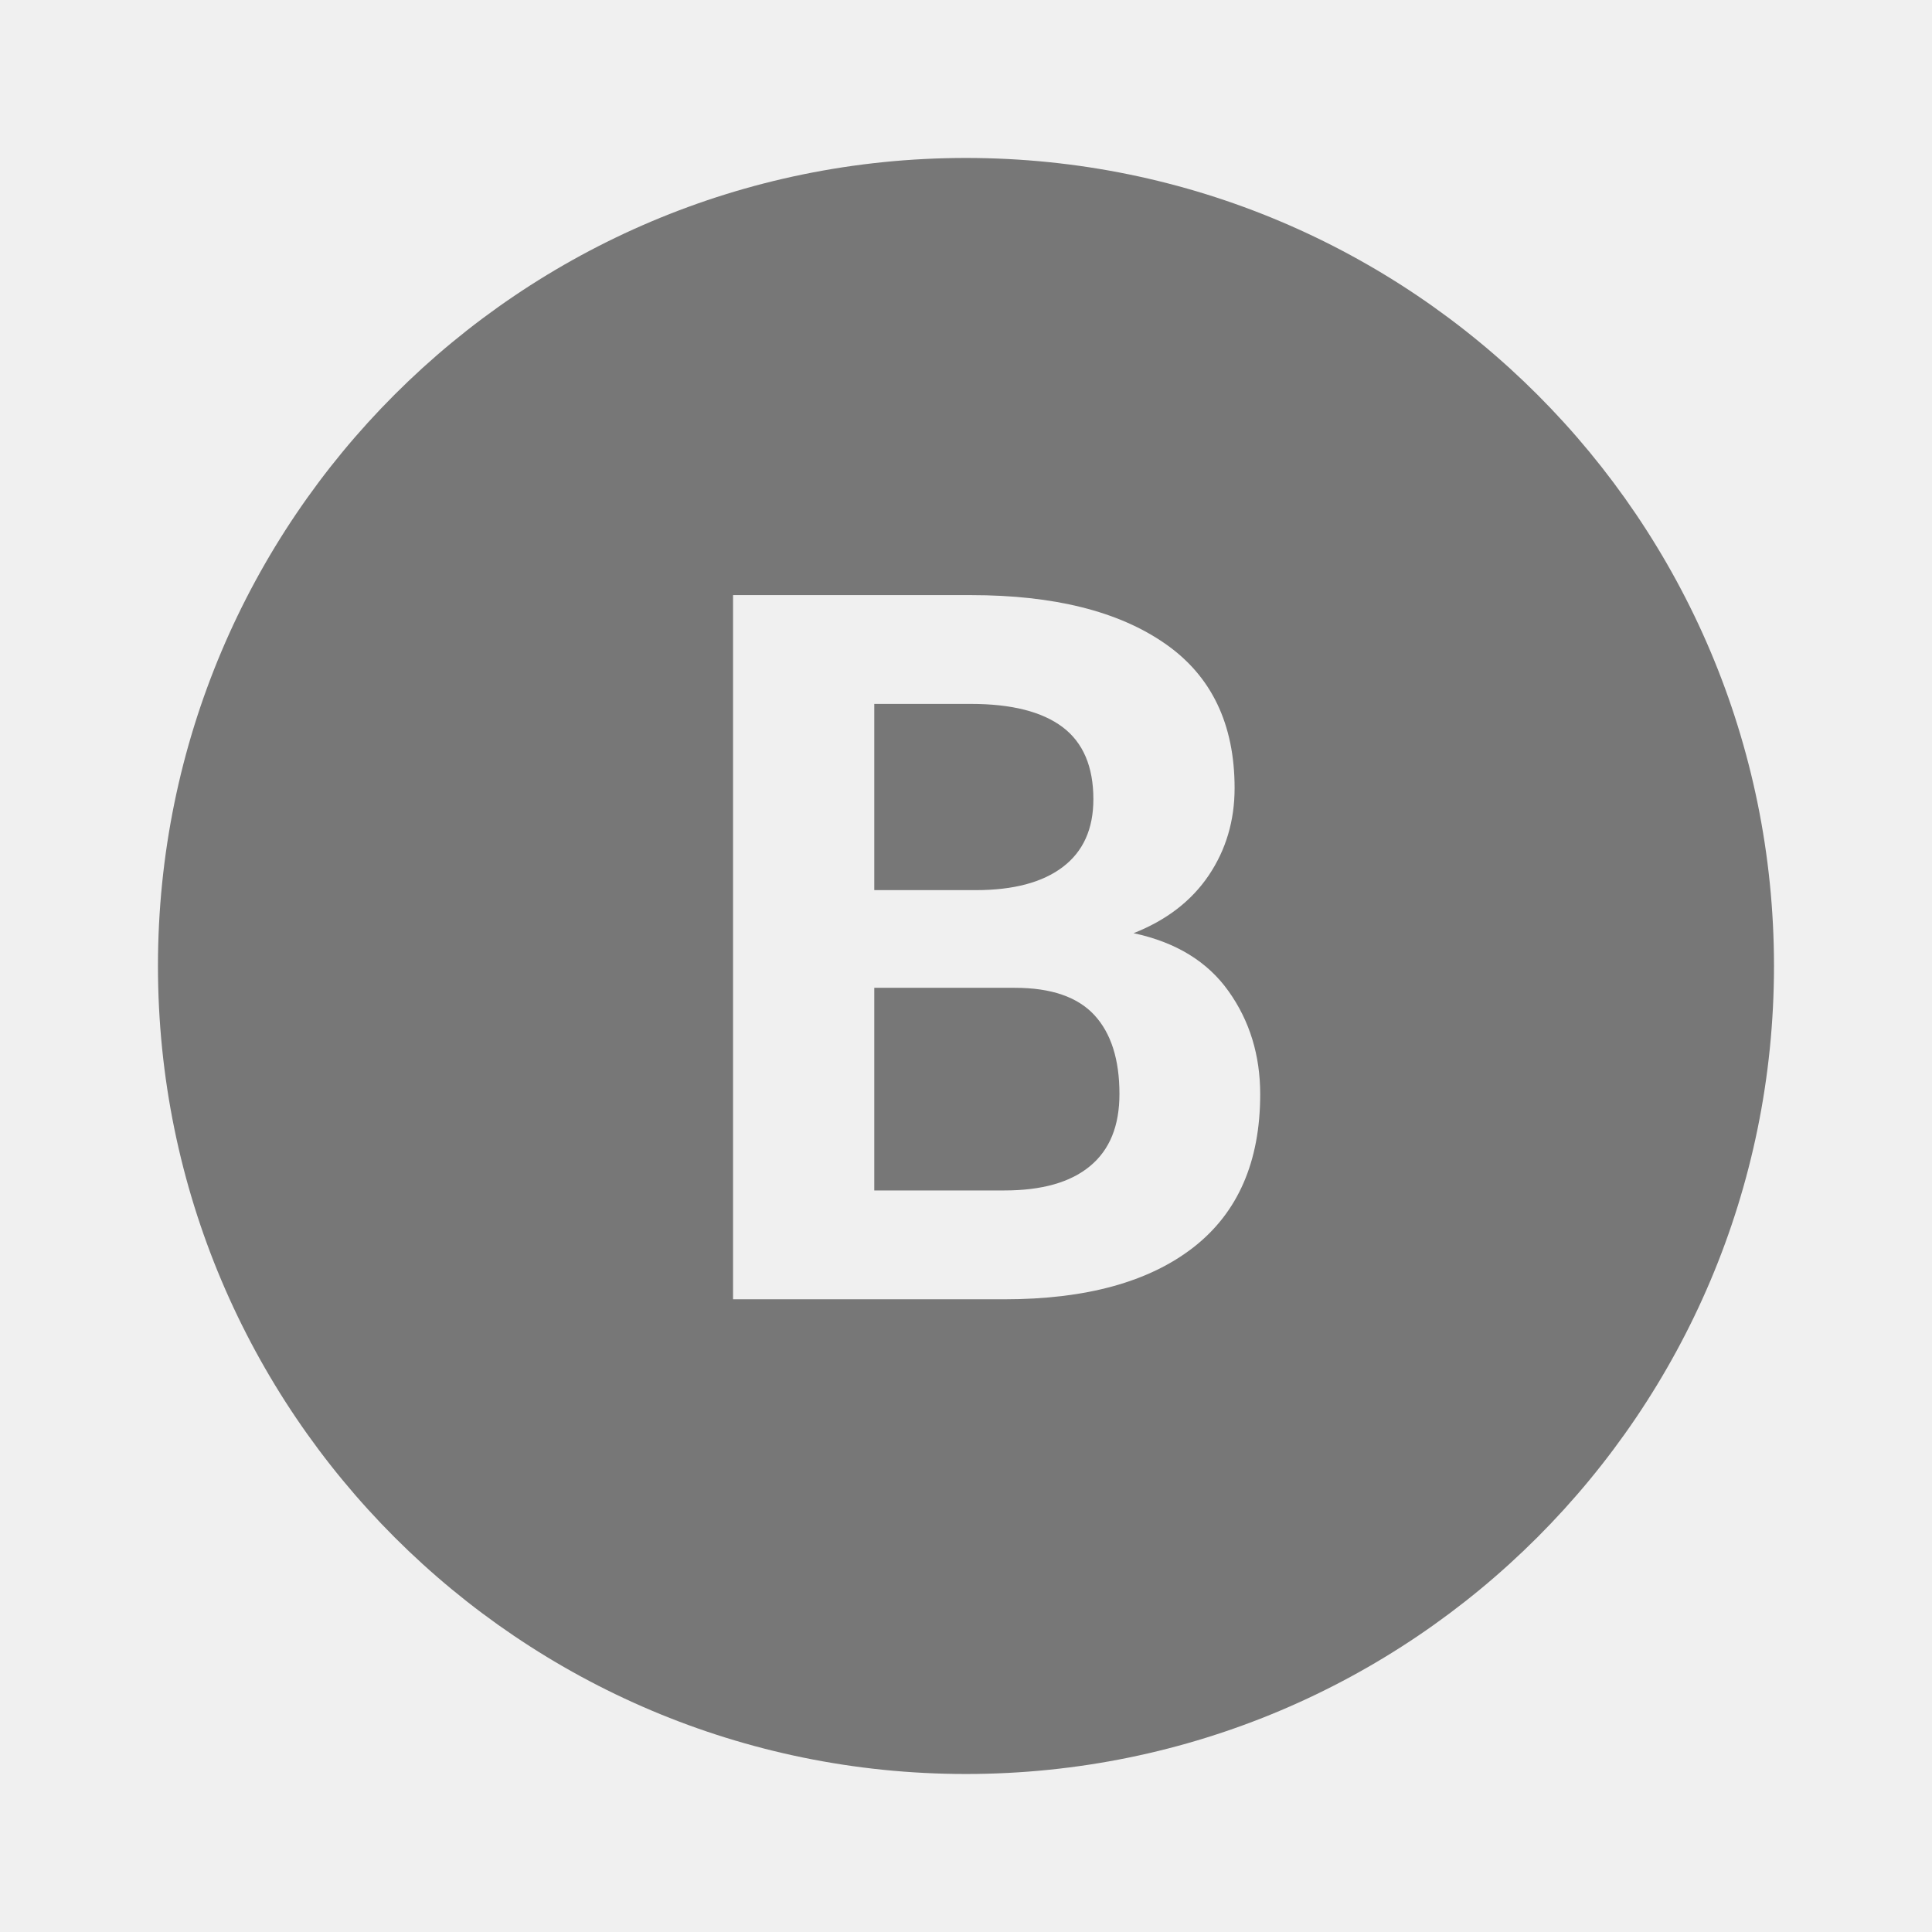
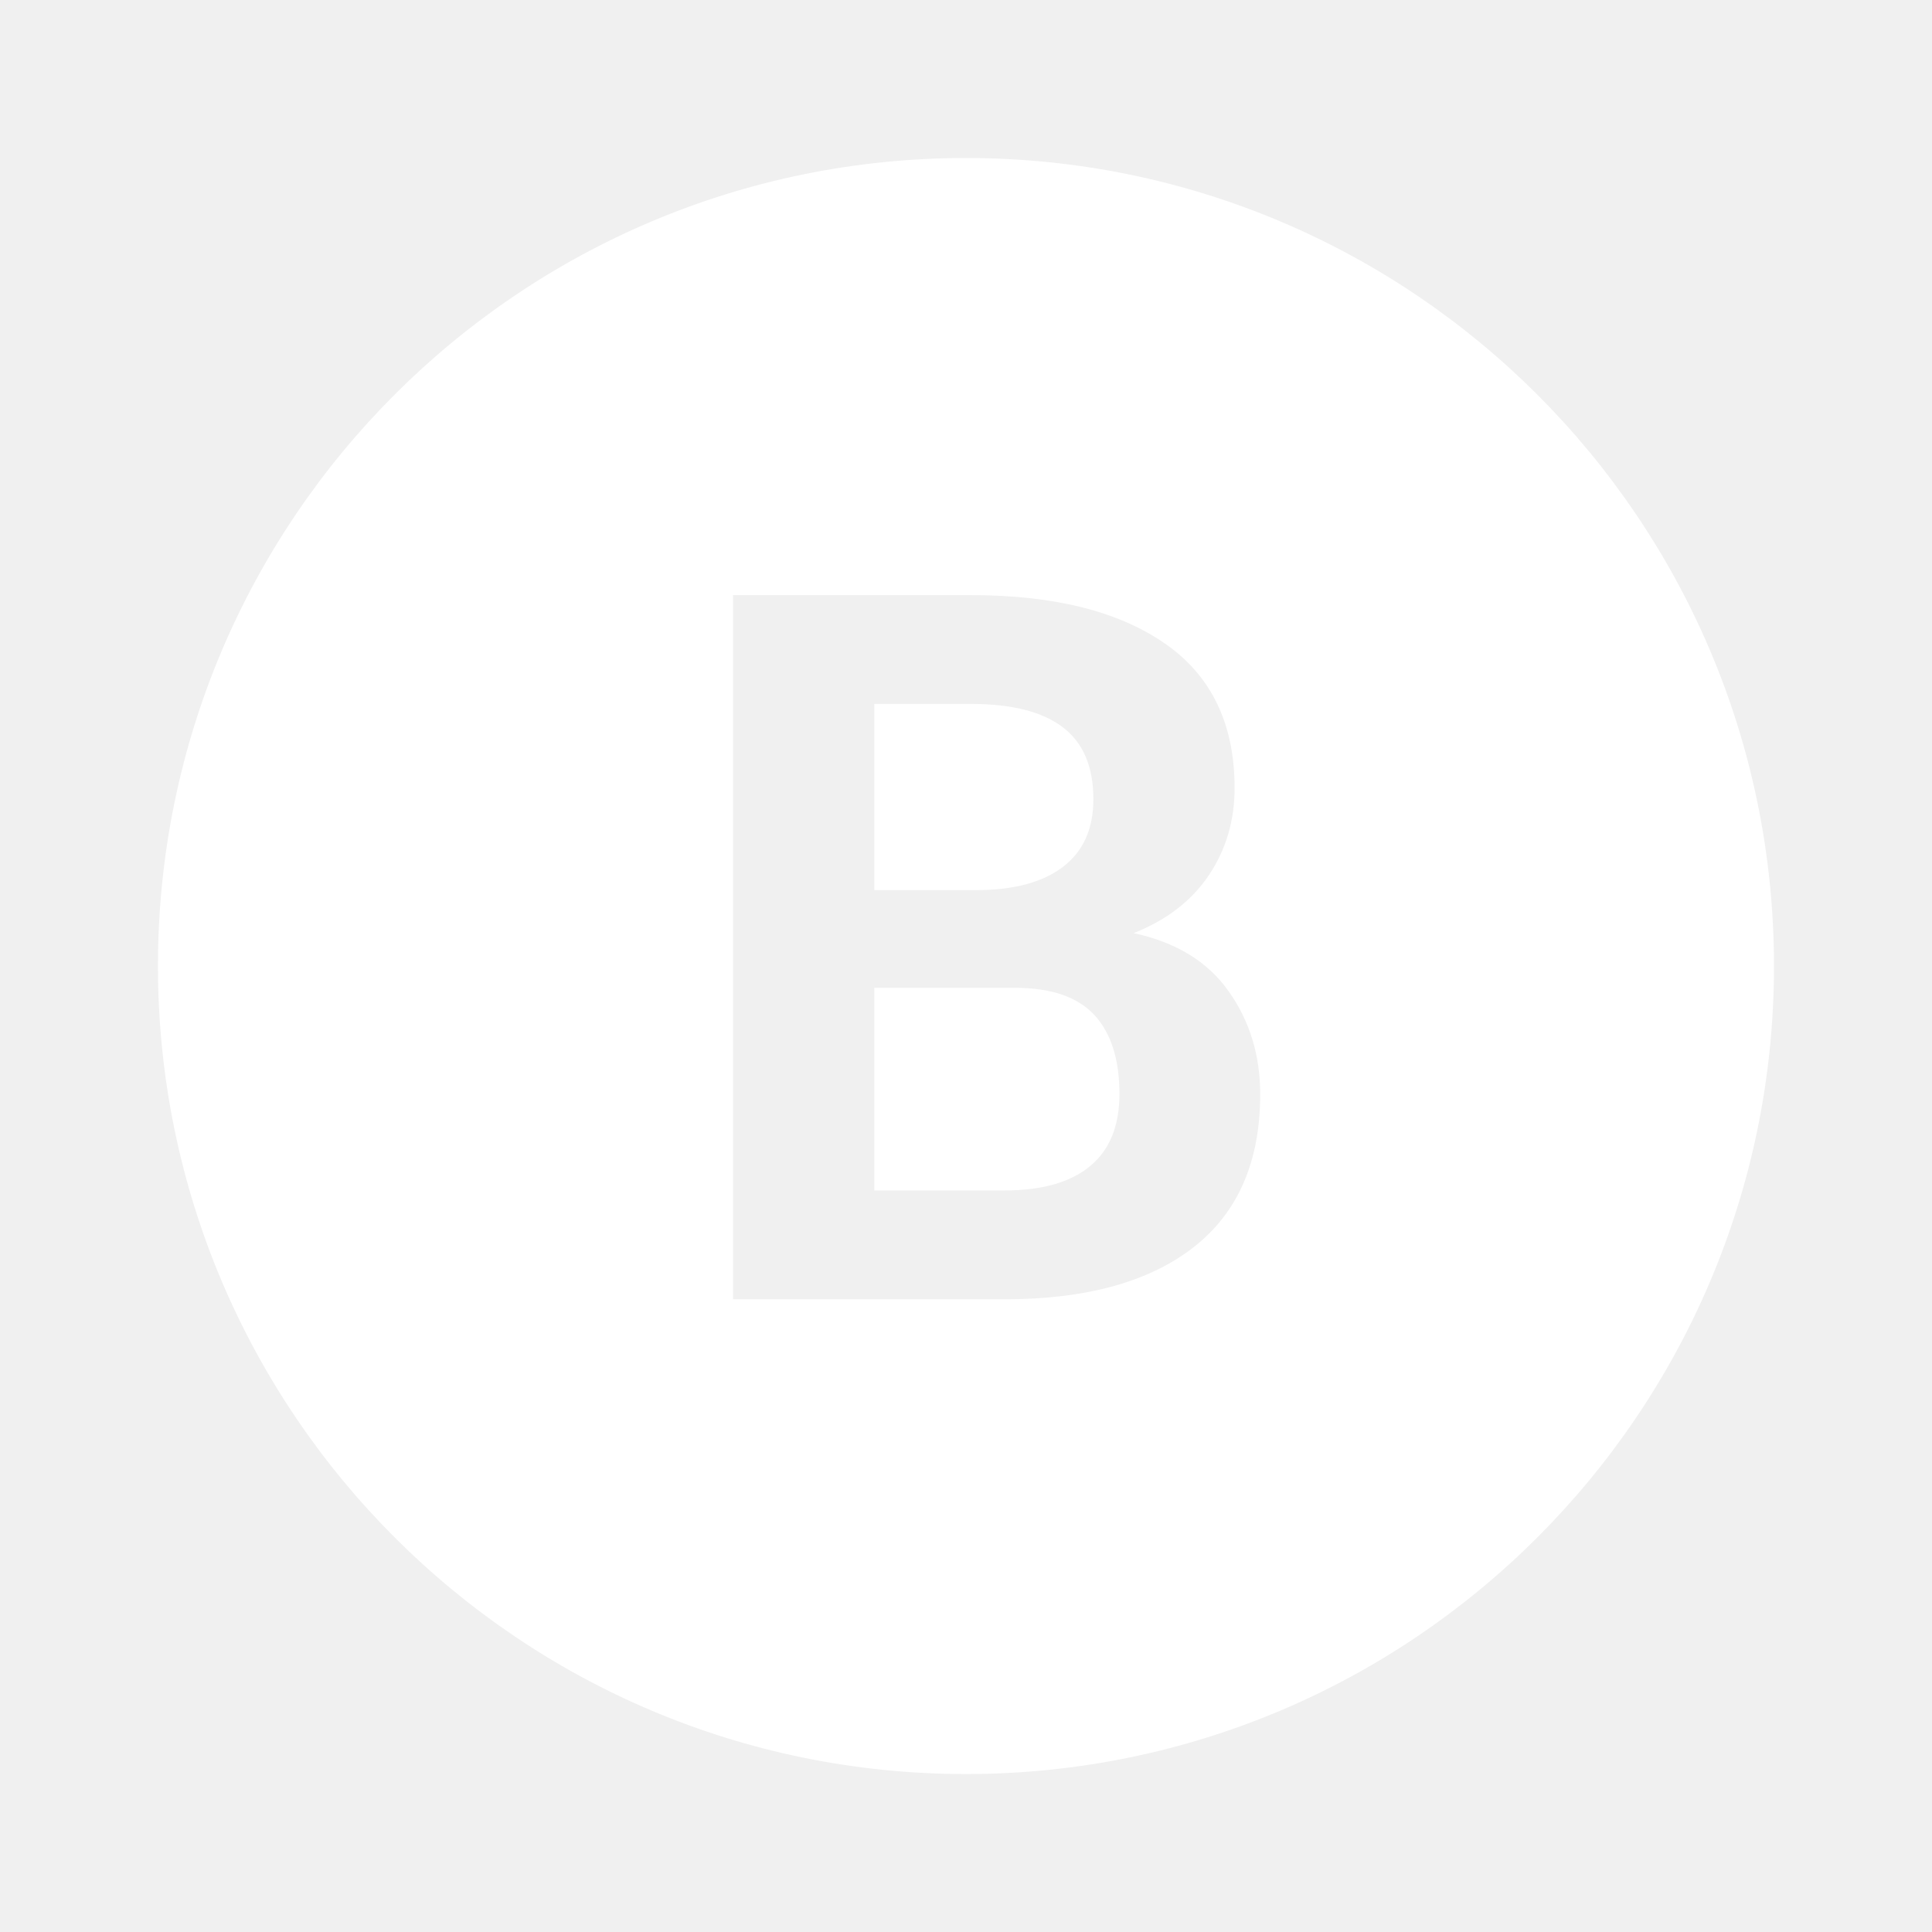
<svg xmlns="http://www.w3.org/2000/svg" version="1.1" id="B" x="0px" y="0px" width="37.061px" height="37.061px" viewBox="0 0 37.061 37.061" enable-background="new 0 0 37.061 37.061" xml:space="preserve">
  <g>
    <g>
-       <path fill="#777777" d="M19.47,18.949h-2.699v3.887h2.496c0.717,0,1.266-0.154,1.643-0.467c0.378-0.313,0.564-0.772,0.564-1.384    c0-0.66-0.16-1.165-0.481-1.513C20.671,19.124,20.163,18.949,19.47,18.949z M20.389,16.63c0.39-0.297,0.585-0.729,0.585-1.299    c0-0.625-0.197-1.086-0.59-1.383c-0.393-0.296-0.979-0.445-1.758-0.445h-1.855v3.572h1.948    C19.442,17.075,19.999,16.927,20.389,16.63z M18.53,3.03c-8.561,0-15.5,6.939-15.5,15.5c0,8.56,6.939,15.5,15.5,15.5    c8.562,0,15.5-6.939,15.5-15.5S27.091,3.03,18.53,3.03z M22.894,23.927c-0.854,0.665-2.063,0.997-3.627,0.997h-5.205V11.416h4.564    c1.59,0,2.83,0.31,3.721,0.929c0.891,0.617,1.336,1.543,1.336,2.773c0,0.625-0.166,1.184-0.496,1.674    c-0.332,0.492-0.813,0.861-1.442,1.109c0.811,0.173,1.418,0.544,1.822,1.113c0.405,0.568,0.607,1.228,0.607,1.976    C24.174,22.283,23.747,23.262,22.894,23.927z" />
+       <path fill="#FFFFFF" d="M19.47,18.949h-2.699v3.887h2.496c0.717,0,1.267-0.154,1.644-0.467c0.378-0.313,0.563-0.772,0.563-1.385    c0-0.659-0.16-1.165-0.48-1.513C20.671,19.124,20.163,18.949,19.47,18.949z M20.389,16.63c0.39-0.297,0.585-0.729,0.585-1.299    c0-0.625-0.197-1.086-0.59-1.383s-0.979-0.445-1.758-0.445h-1.855v3.572h1.948C19.442,17.075,19.999,16.927,20.389,16.63z     M18.53,3.031c-8.561,0-15.5,6.938-15.5,15.5c0,8.56,6.939,15.5,15.5,15.5c8.563,0,15.5-6.939,15.5-15.5    C34.03,9.969,27.091,3.031,18.53,3.031z M22.894,23.927c-0.854,0.665-2.063,0.997-3.627,0.997h-5.205V11.416h4.564    c1.59,0,2.83,0.31,3.721,0.929c0.891,0.617,1.336,1.543,1.336,2.773c0,0.625-0.166,1.184-0.496,1.674    c-0.332,0.492-0.813,0.86-1.441,1.108c0.811,0.174,1.418,0.544,1.821,1.113c0.405,0.568,0.607,1.229,0.607,1.977    C24.174,22.283,23.747,23.262,22.894,23.927z" />
    </g>
  </g>
  <g opacity="0">
-     <path fill="#FFFFFF" d="M36.961,0.1v36.861H0.1V0.1H36.961 M37.061,0H0V37.06h37.061V0L37.061,0z" />
+     <path fill="#FFFFFF" d="M36.961,0.1v36.861H0.1V0.1H36.961 M37.061,0H0v37.06h37.061V0L37.061,0z" />
  </g>
</svg>
